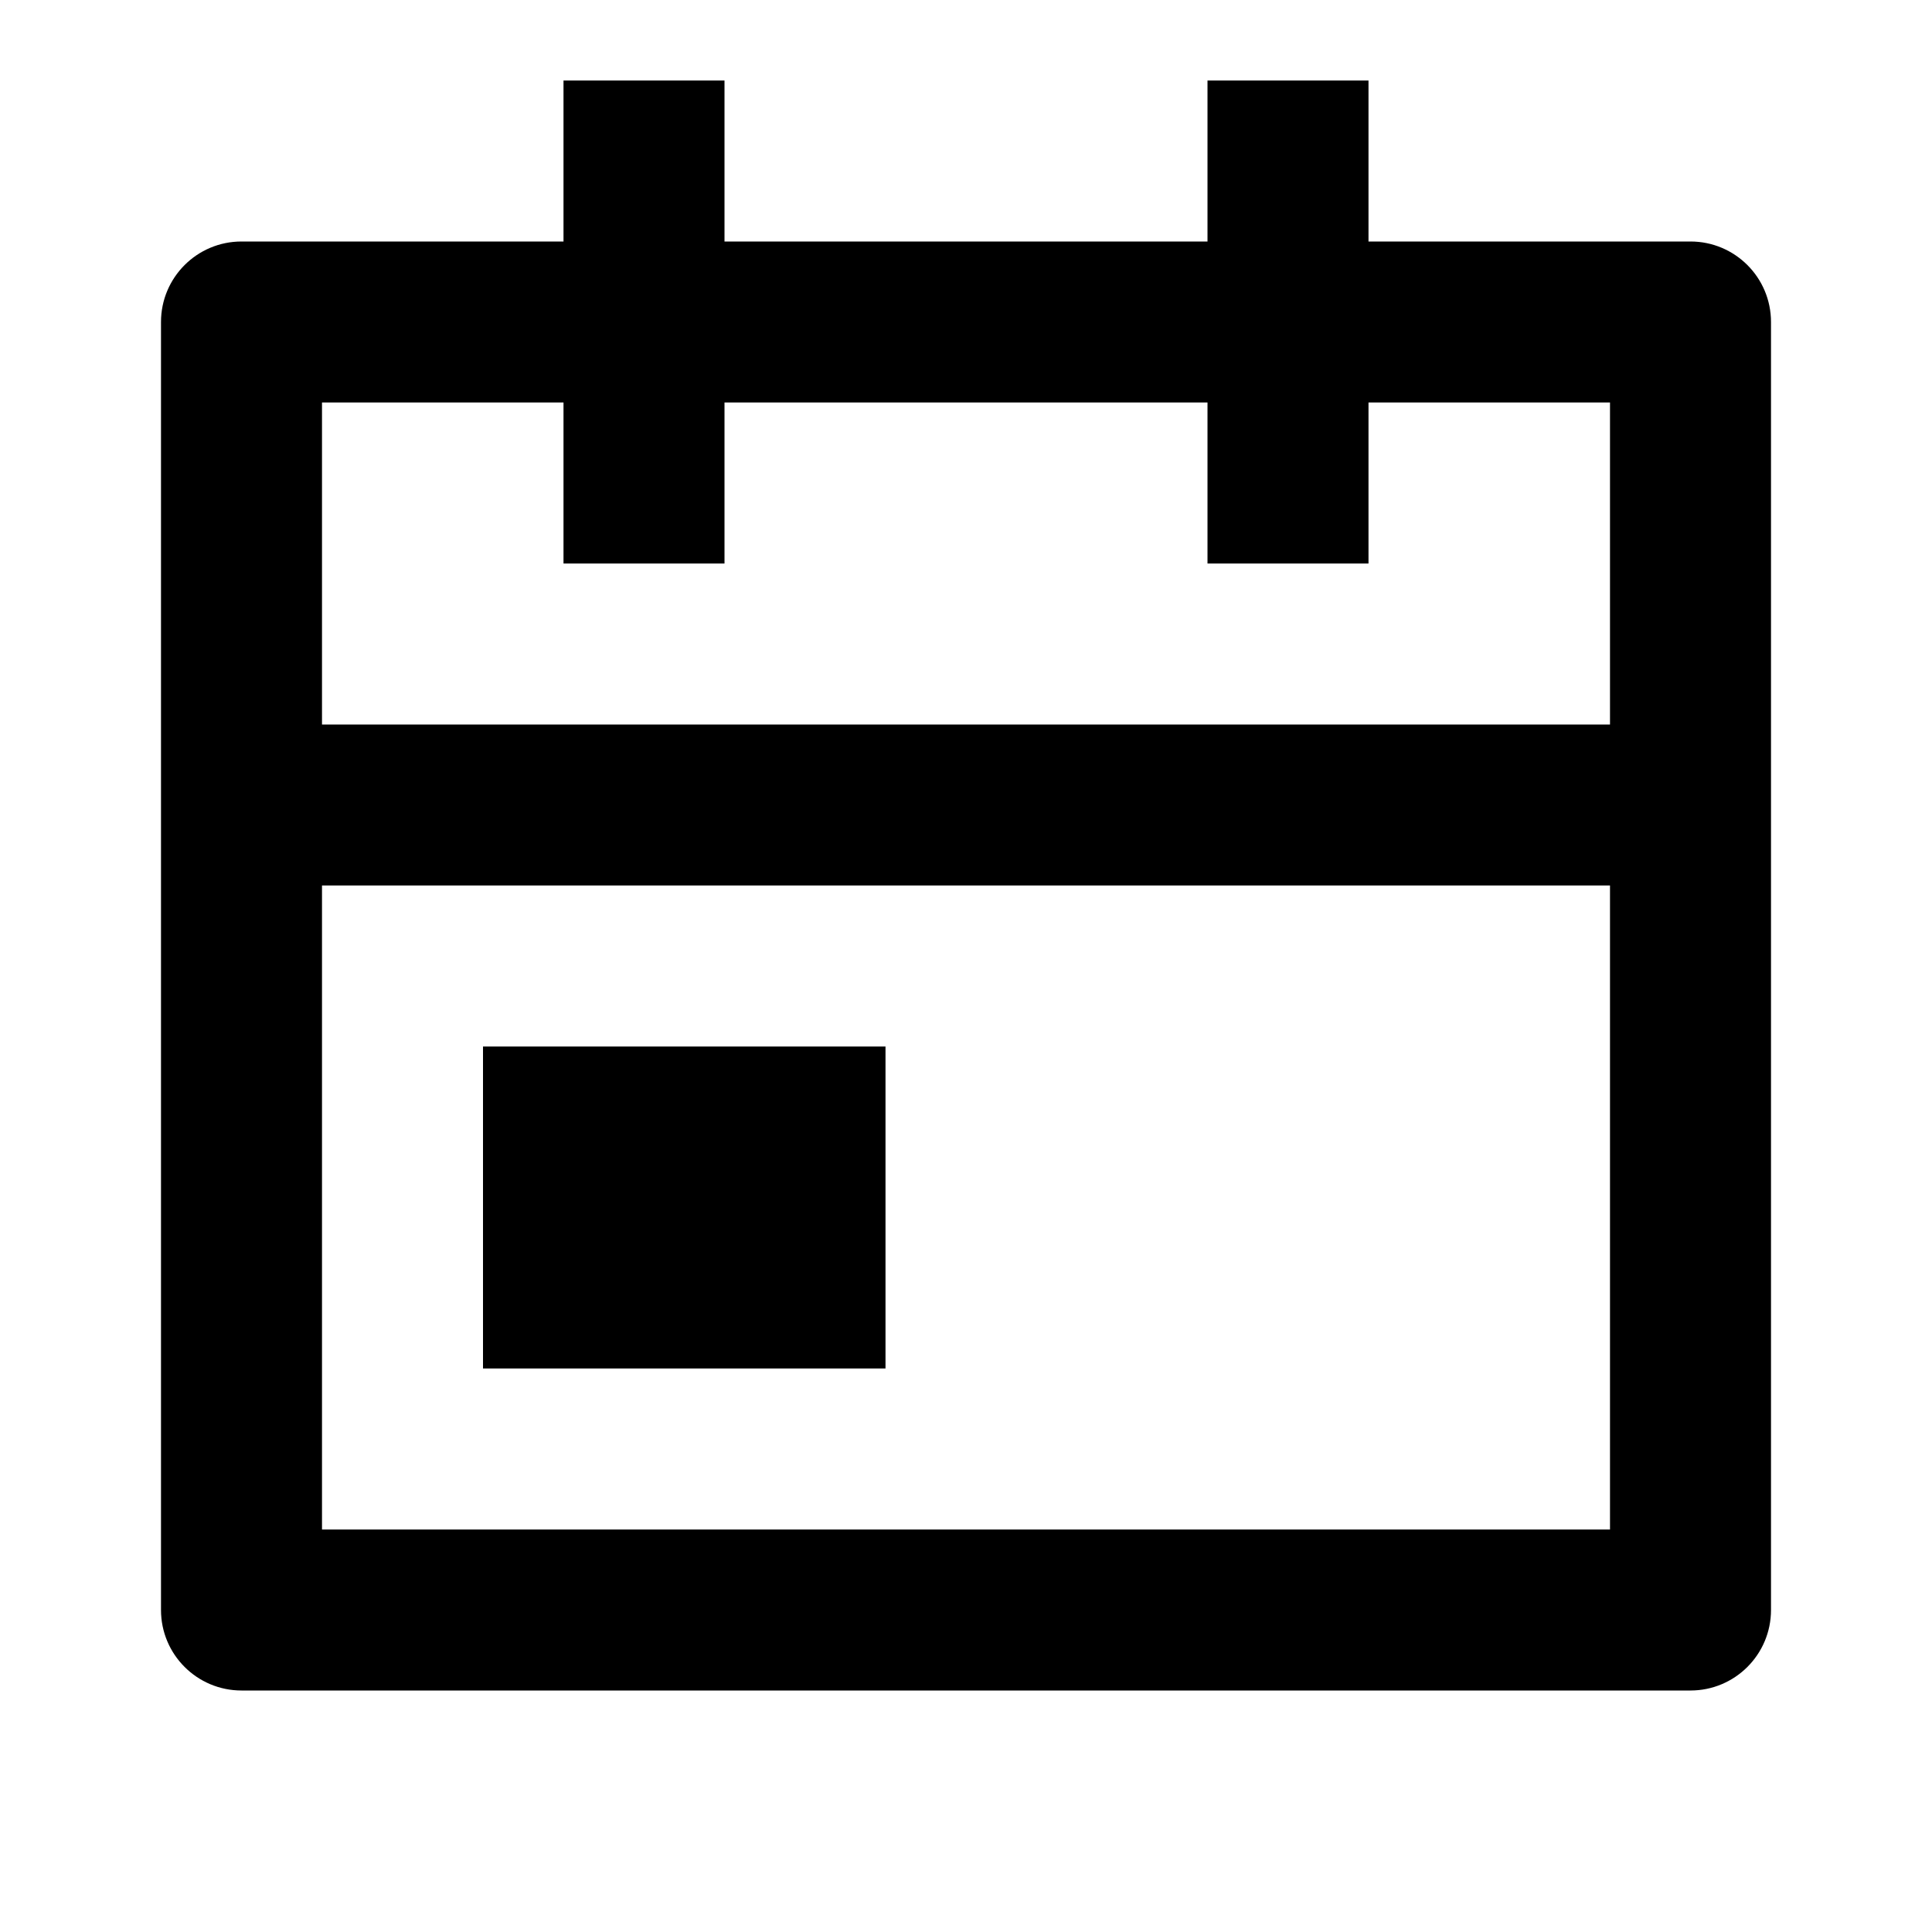
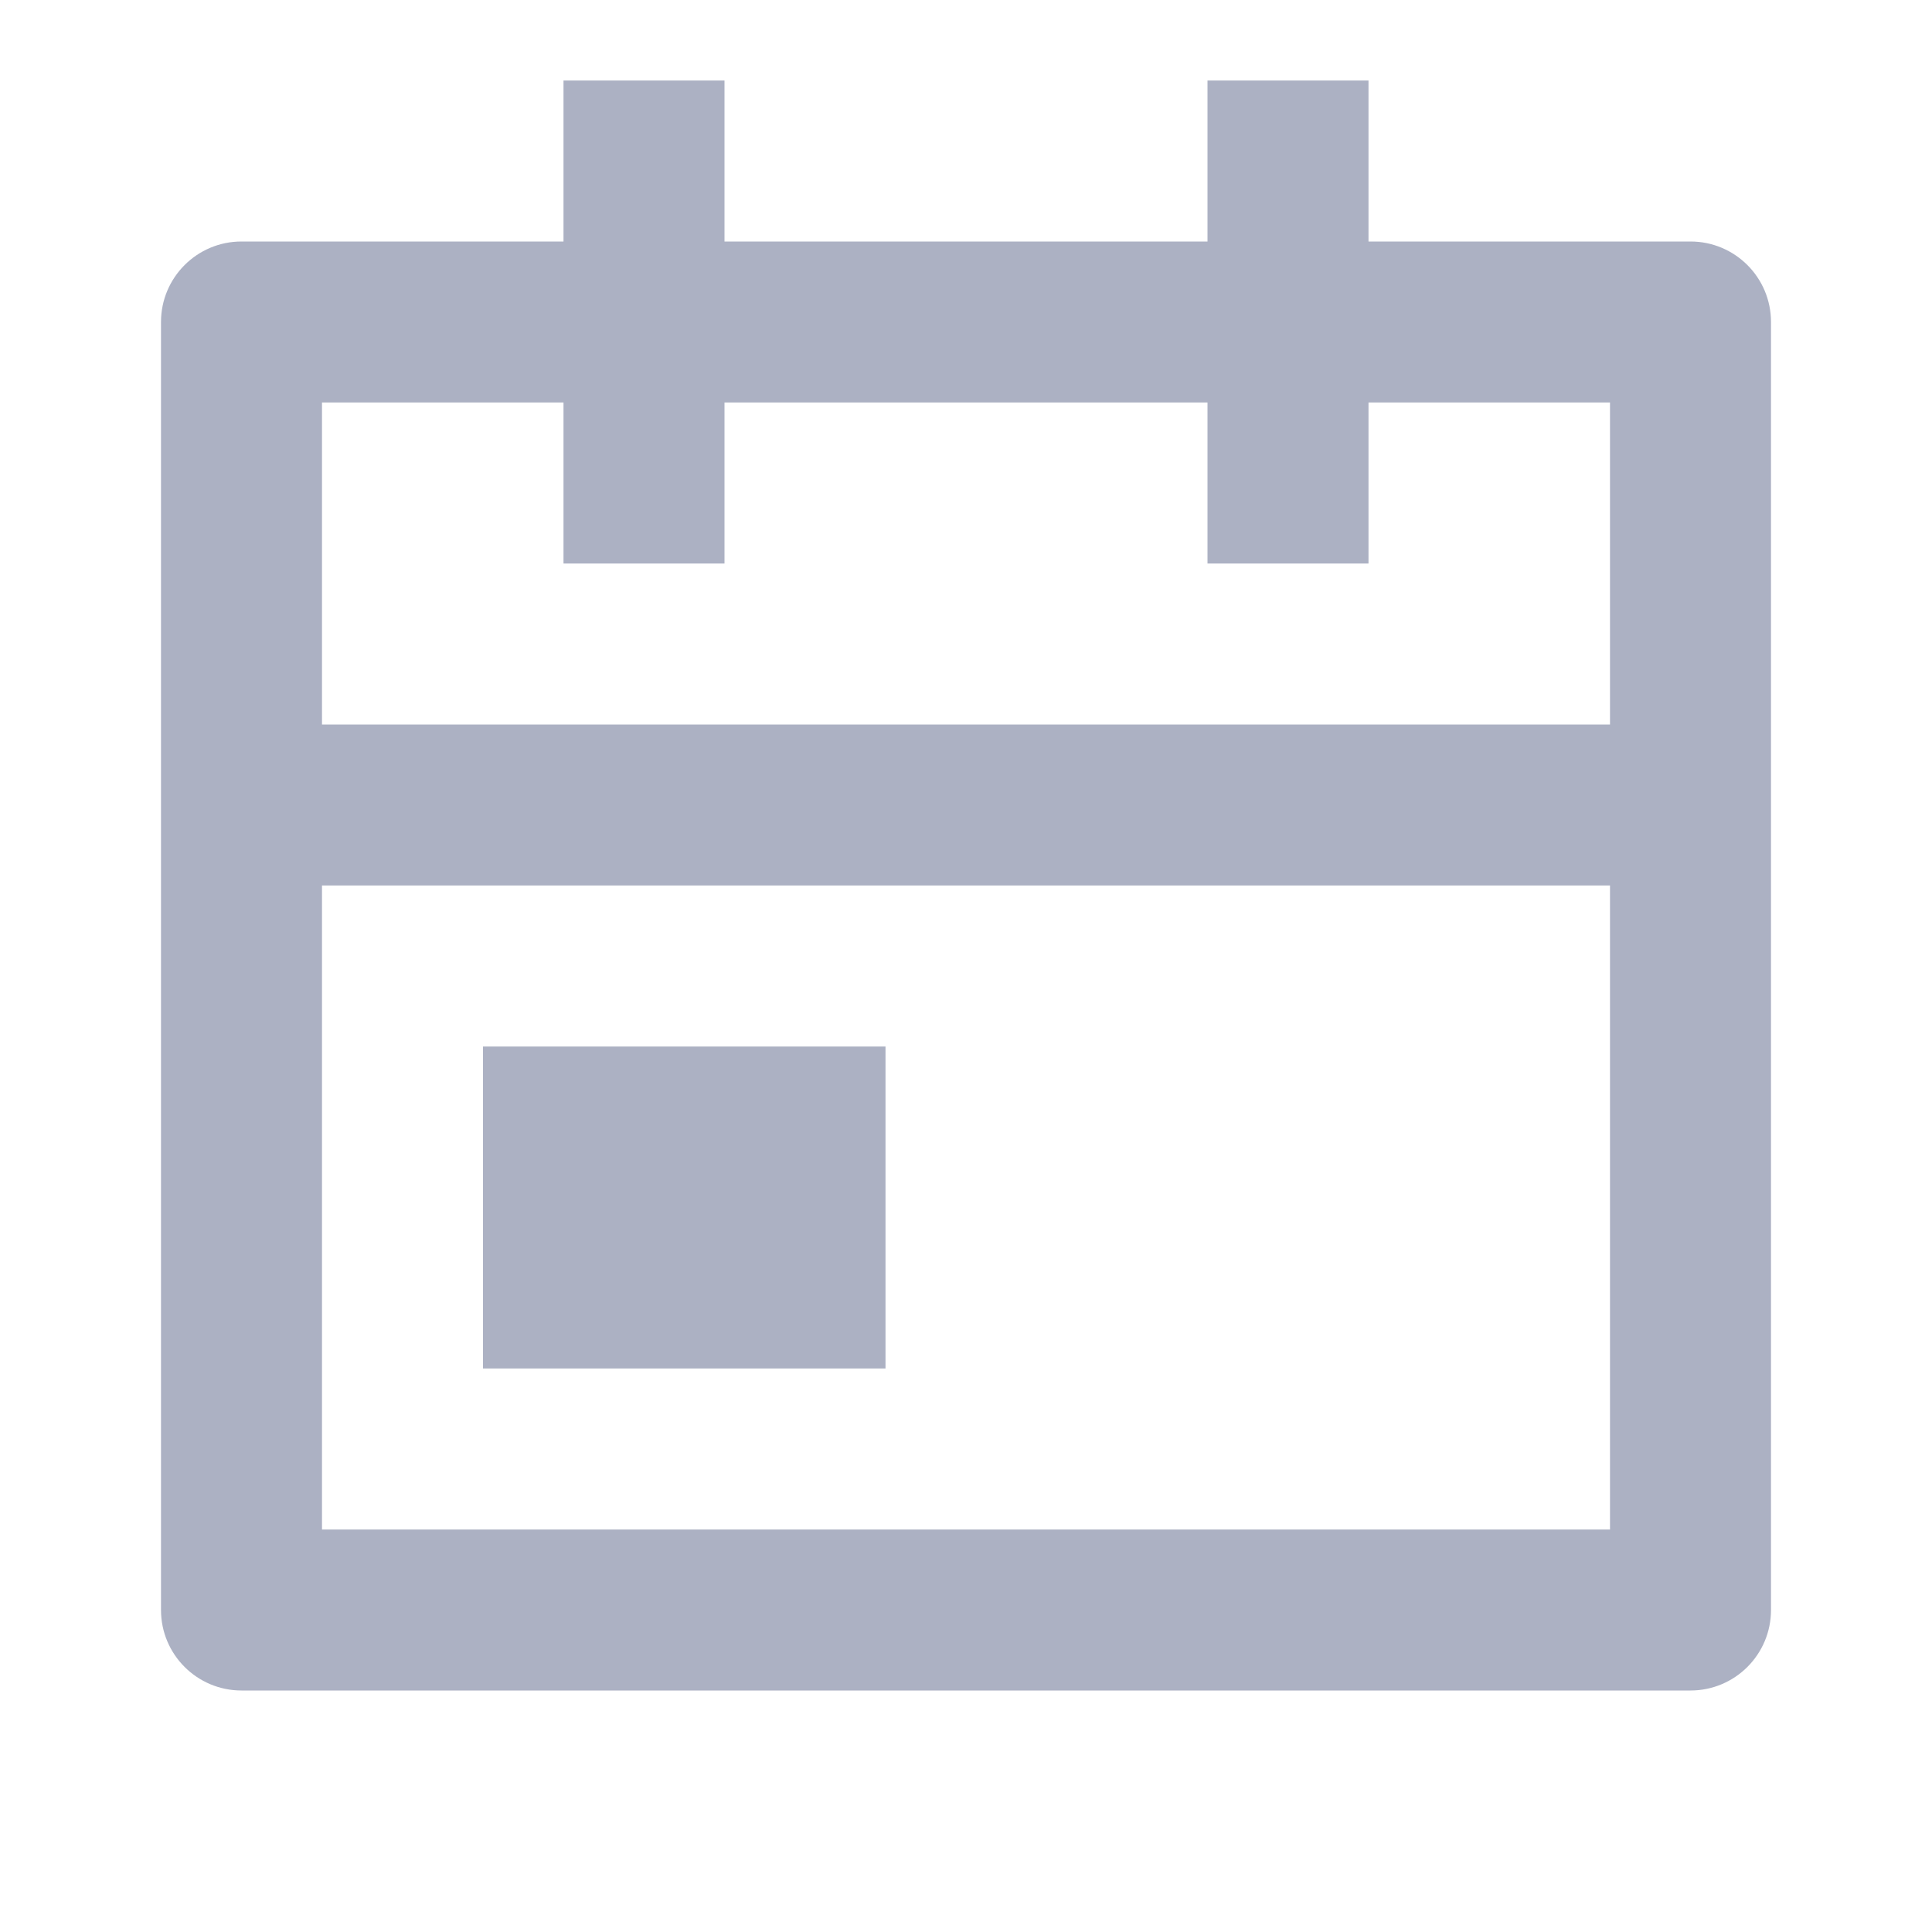
<svg xmlns="http://www.w3.org/2000/svg" viewBox="0 0 24 24" class="v.5">
-   <path fill="currentColor" d="M9 1v2h6V1h2v2h4a1 1 0 0 1 1 1v16a1 1 0 0 1-1 1H3a1 1 0 0 1-1-1V4a1 1 0 0 1 1-1h4V1zm11 10H4v8h16zm-9 2v4H6v-4zM7 5H4v4h16V5h-3v2h-2V5H9v2H7z" />
+   <path fill="#ACB1C3" d="M9 1v2h6V1h2v2h4a1 1 0 0 1 1 1v16a1 1 0 0 1-1 1H3a1 1 0 0 1-1-1V4a1 1 0 0 1 1-1h4V1zm11 10H4v8h16zm-9 2v4H6v-4zM7 5H4v4h16V5h-3v2h-2V5H9v2H7z" />
</svg>
